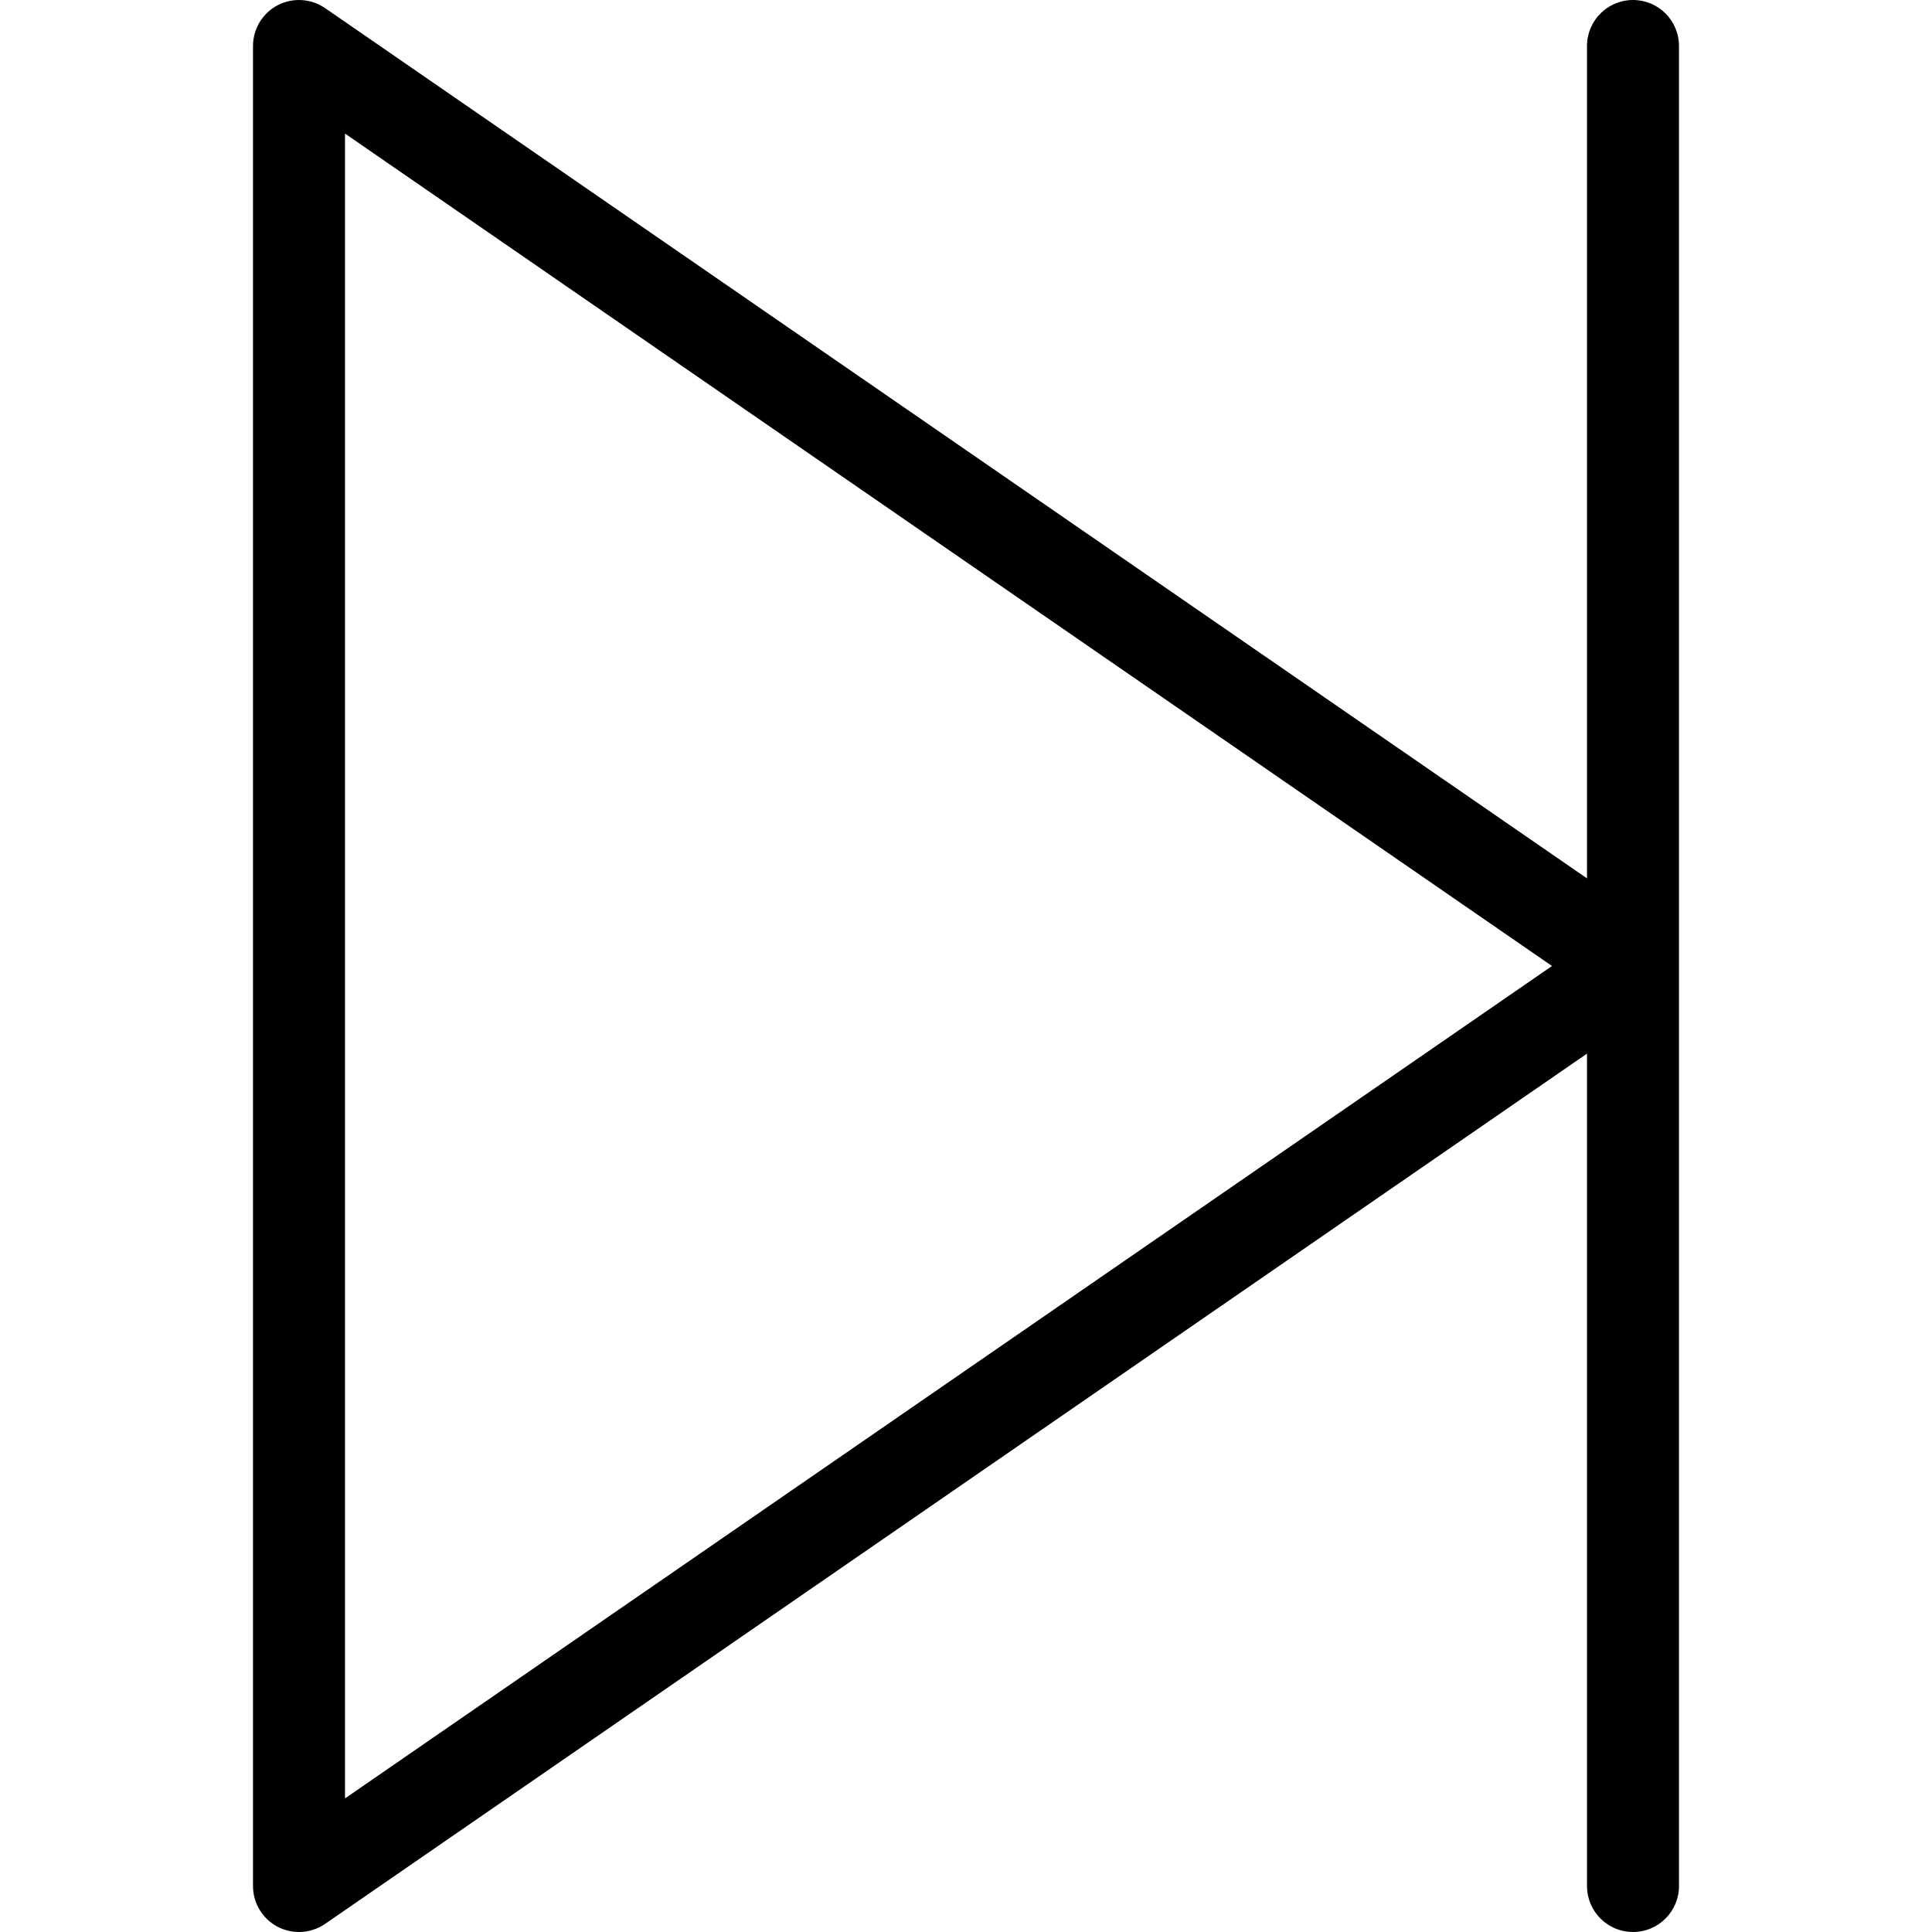
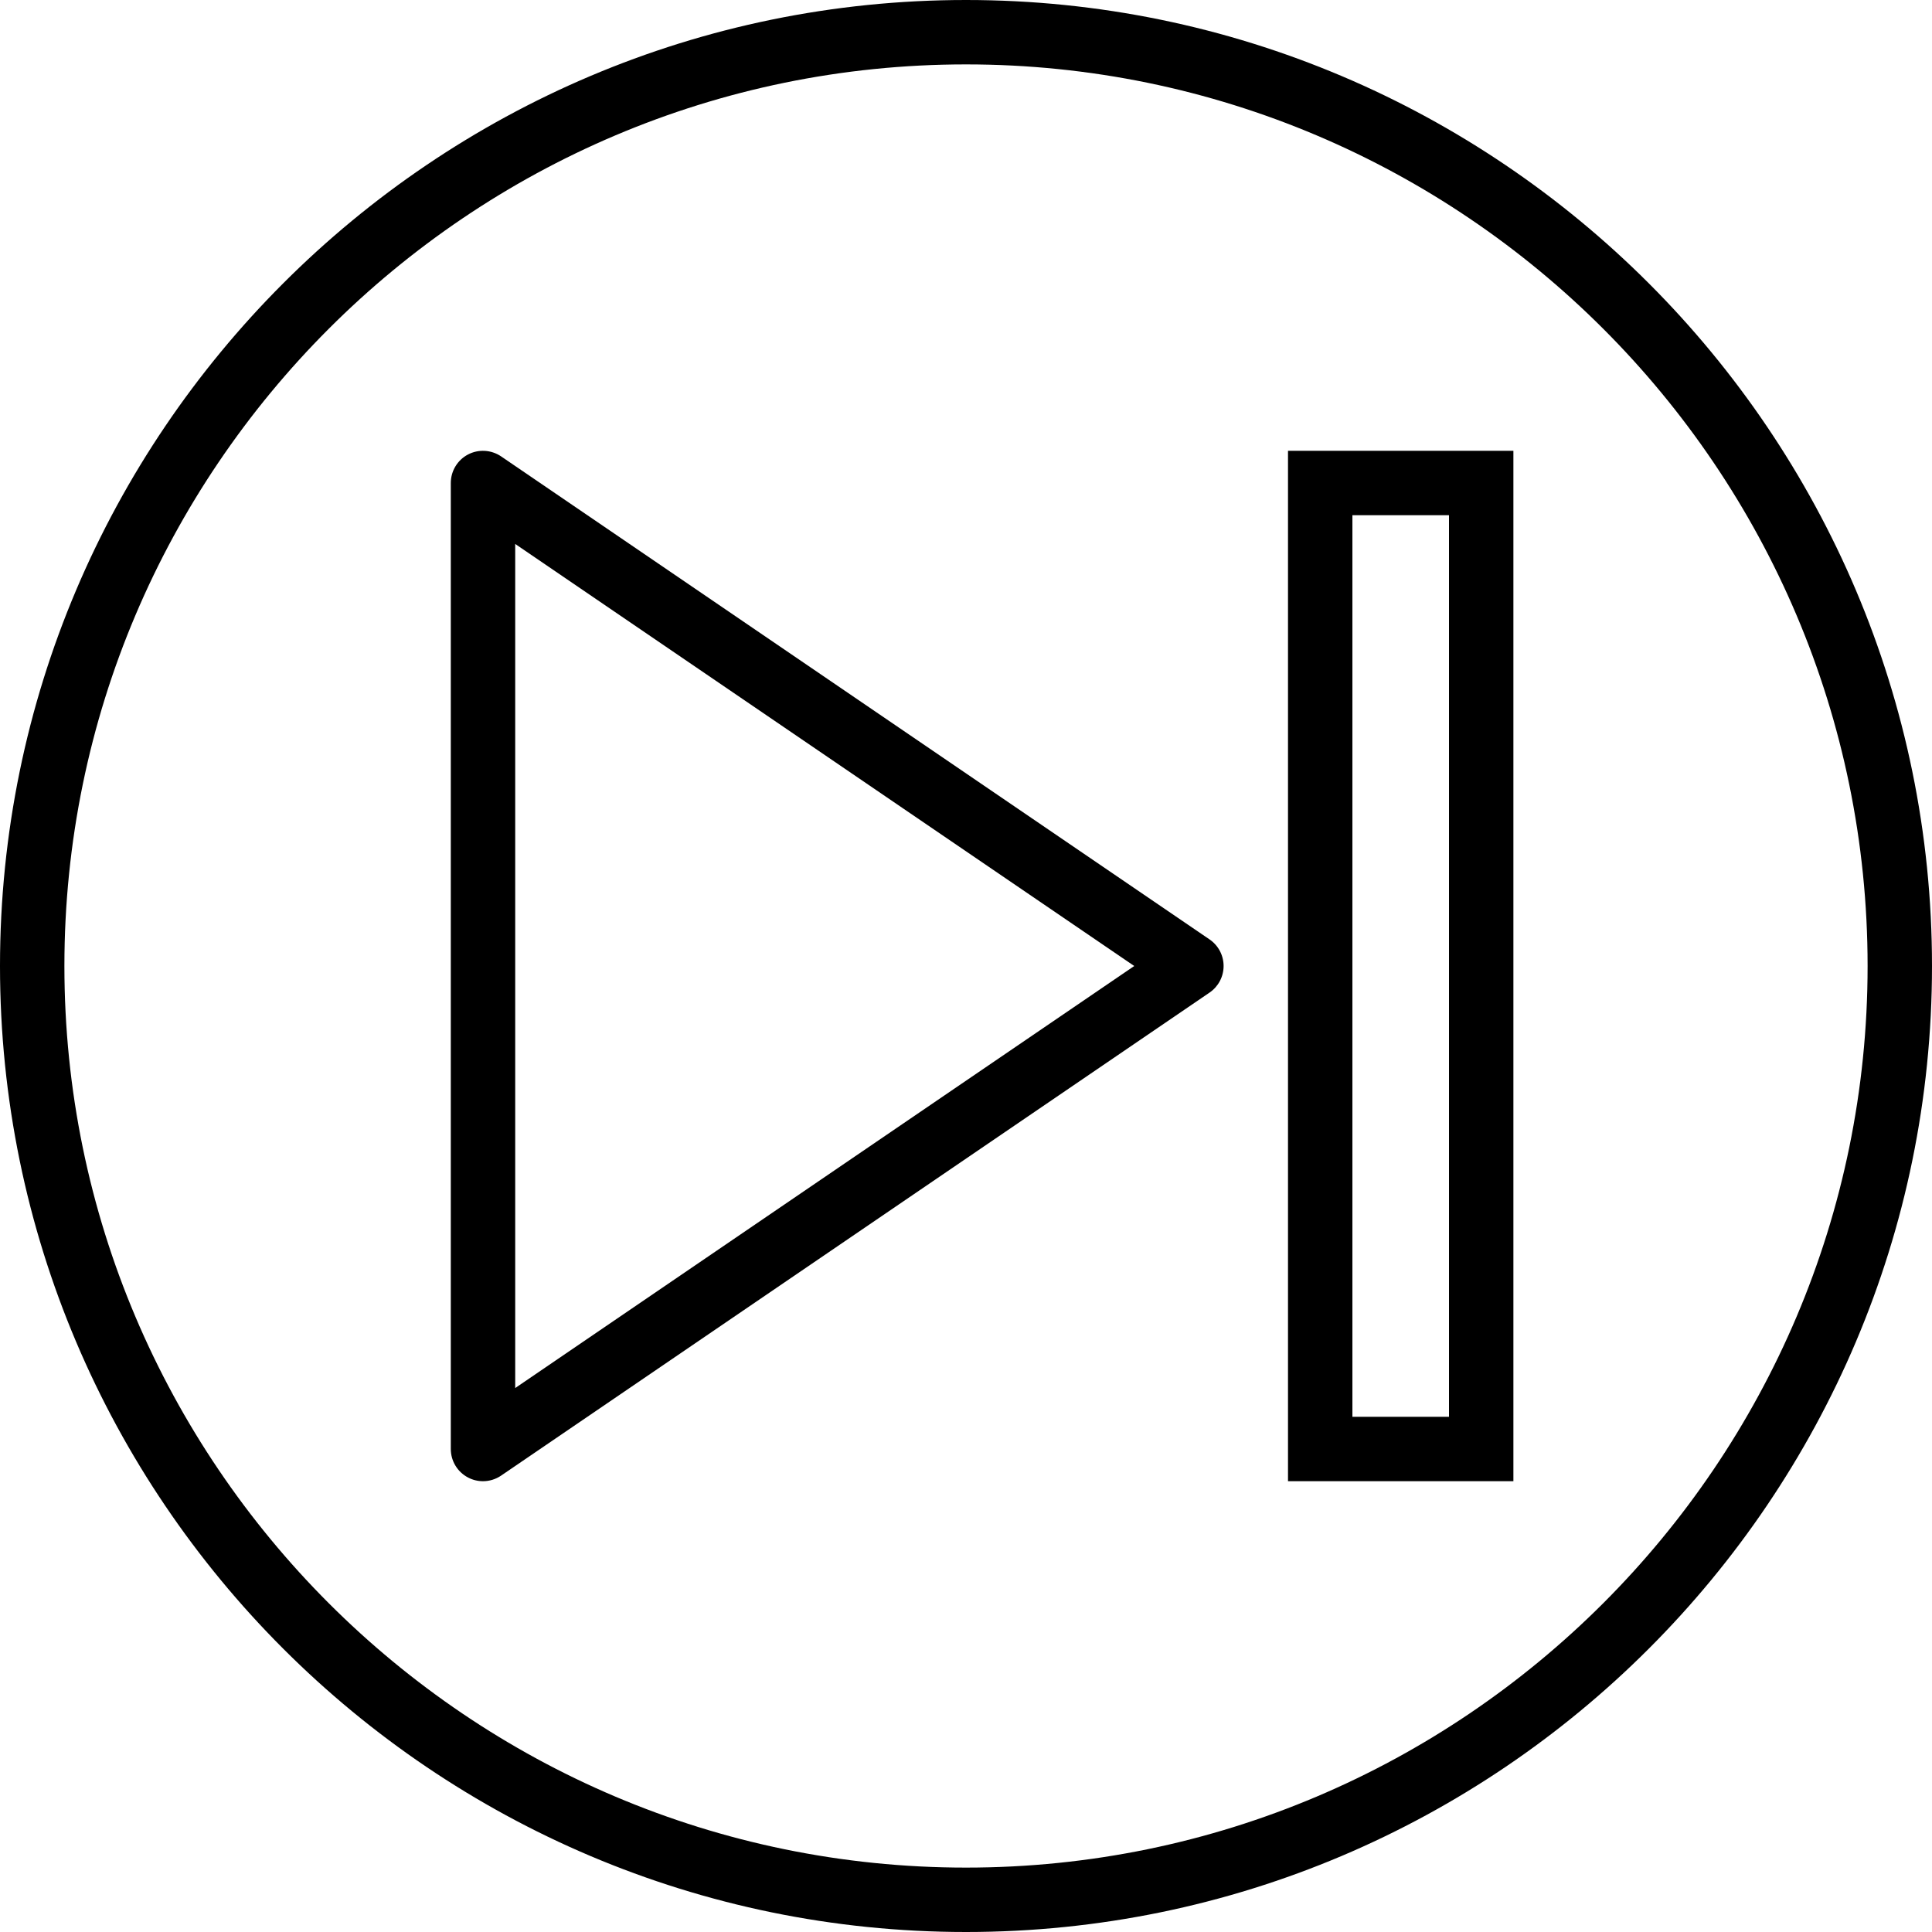
- <svg xmlns="http://www.w3.org/2000/svg" version="1.1" id="Capa_1" x="0px" y="0px" viewBox="0 0 42 42" style="enable-background:new 0 0 42 42;" xml:space="preserve">
-   <path d="M35.5,0c-0.552,0-1,0.447-1,1v18.095L7.068,0.177C6.762-0.034,6.364-0.057,6.035,0.114C5.706,0.287,5.5,0.628,5.5,1v40  c0,0.372,0.206,0.713,0.535,0.886C6.181,41.962,6.341,42,6.5,42c0.199,0,0.397-0.06,0.568-0.177L34.5,22.905V41c0,0.553,0.448,1,1,1  s1-0.447,1-1V1C36.5,0.447,36.052,0,35.5,0z M7.5,39.096V2.904L33.739,21L7.5,39.096z" />
+ <svg xmlns="http://www.w3.org/2000/svg" version="1.1" id="Capa_1" x="0px" y="0px" viewBox="0 0 60 60" style="enable-background:new 0 0 60 60;" xml:space="preserve">
+   <g>
+     <path d="M37.563,29.174l-22-15c-0.307-0.208-0.704-0.231-1.031-0.058C14.205,14.289,14,14.629,14,15v30   c0,0.371,0.205,0.711,0.533,0.884C14.679,45.962,14.84,46,15,46c0.197,0,0.394-0.059,0.563-0.174l22-15   C37.836,30.64,38,30.331,38,30S37.836,29.36,37.563,29.174z M16,43.107V16.893L35.225,30L16,43.107z" />
+     <path d="M30,0C13.458,0,0,13.458,0,30s13.458,30,30,30s30-13.458,30-30S46.542,0,30,0z M30,58C14.561,58,2,45.439,2,30   S14.561,2,30,2s28,12.561,28,28S45.439,58,30,58z" />
+     <path d="M40,46h7V14h-7V46z M42,16h3v28h-3V16z" />
+   </g>
  <g>
</g>
  <g>
</g>
  <g>
</g>
  <g>
</g>
  <g>
</g>
  <g>
</g>
  <g>
</g>
  <g>
</g>
  <g>
</g>
  <g>
</g>
  <g>
</g>
  <g>
</g>
  <g>
</g>
  <g>
</g>
  <g>
</g>
</svg>
